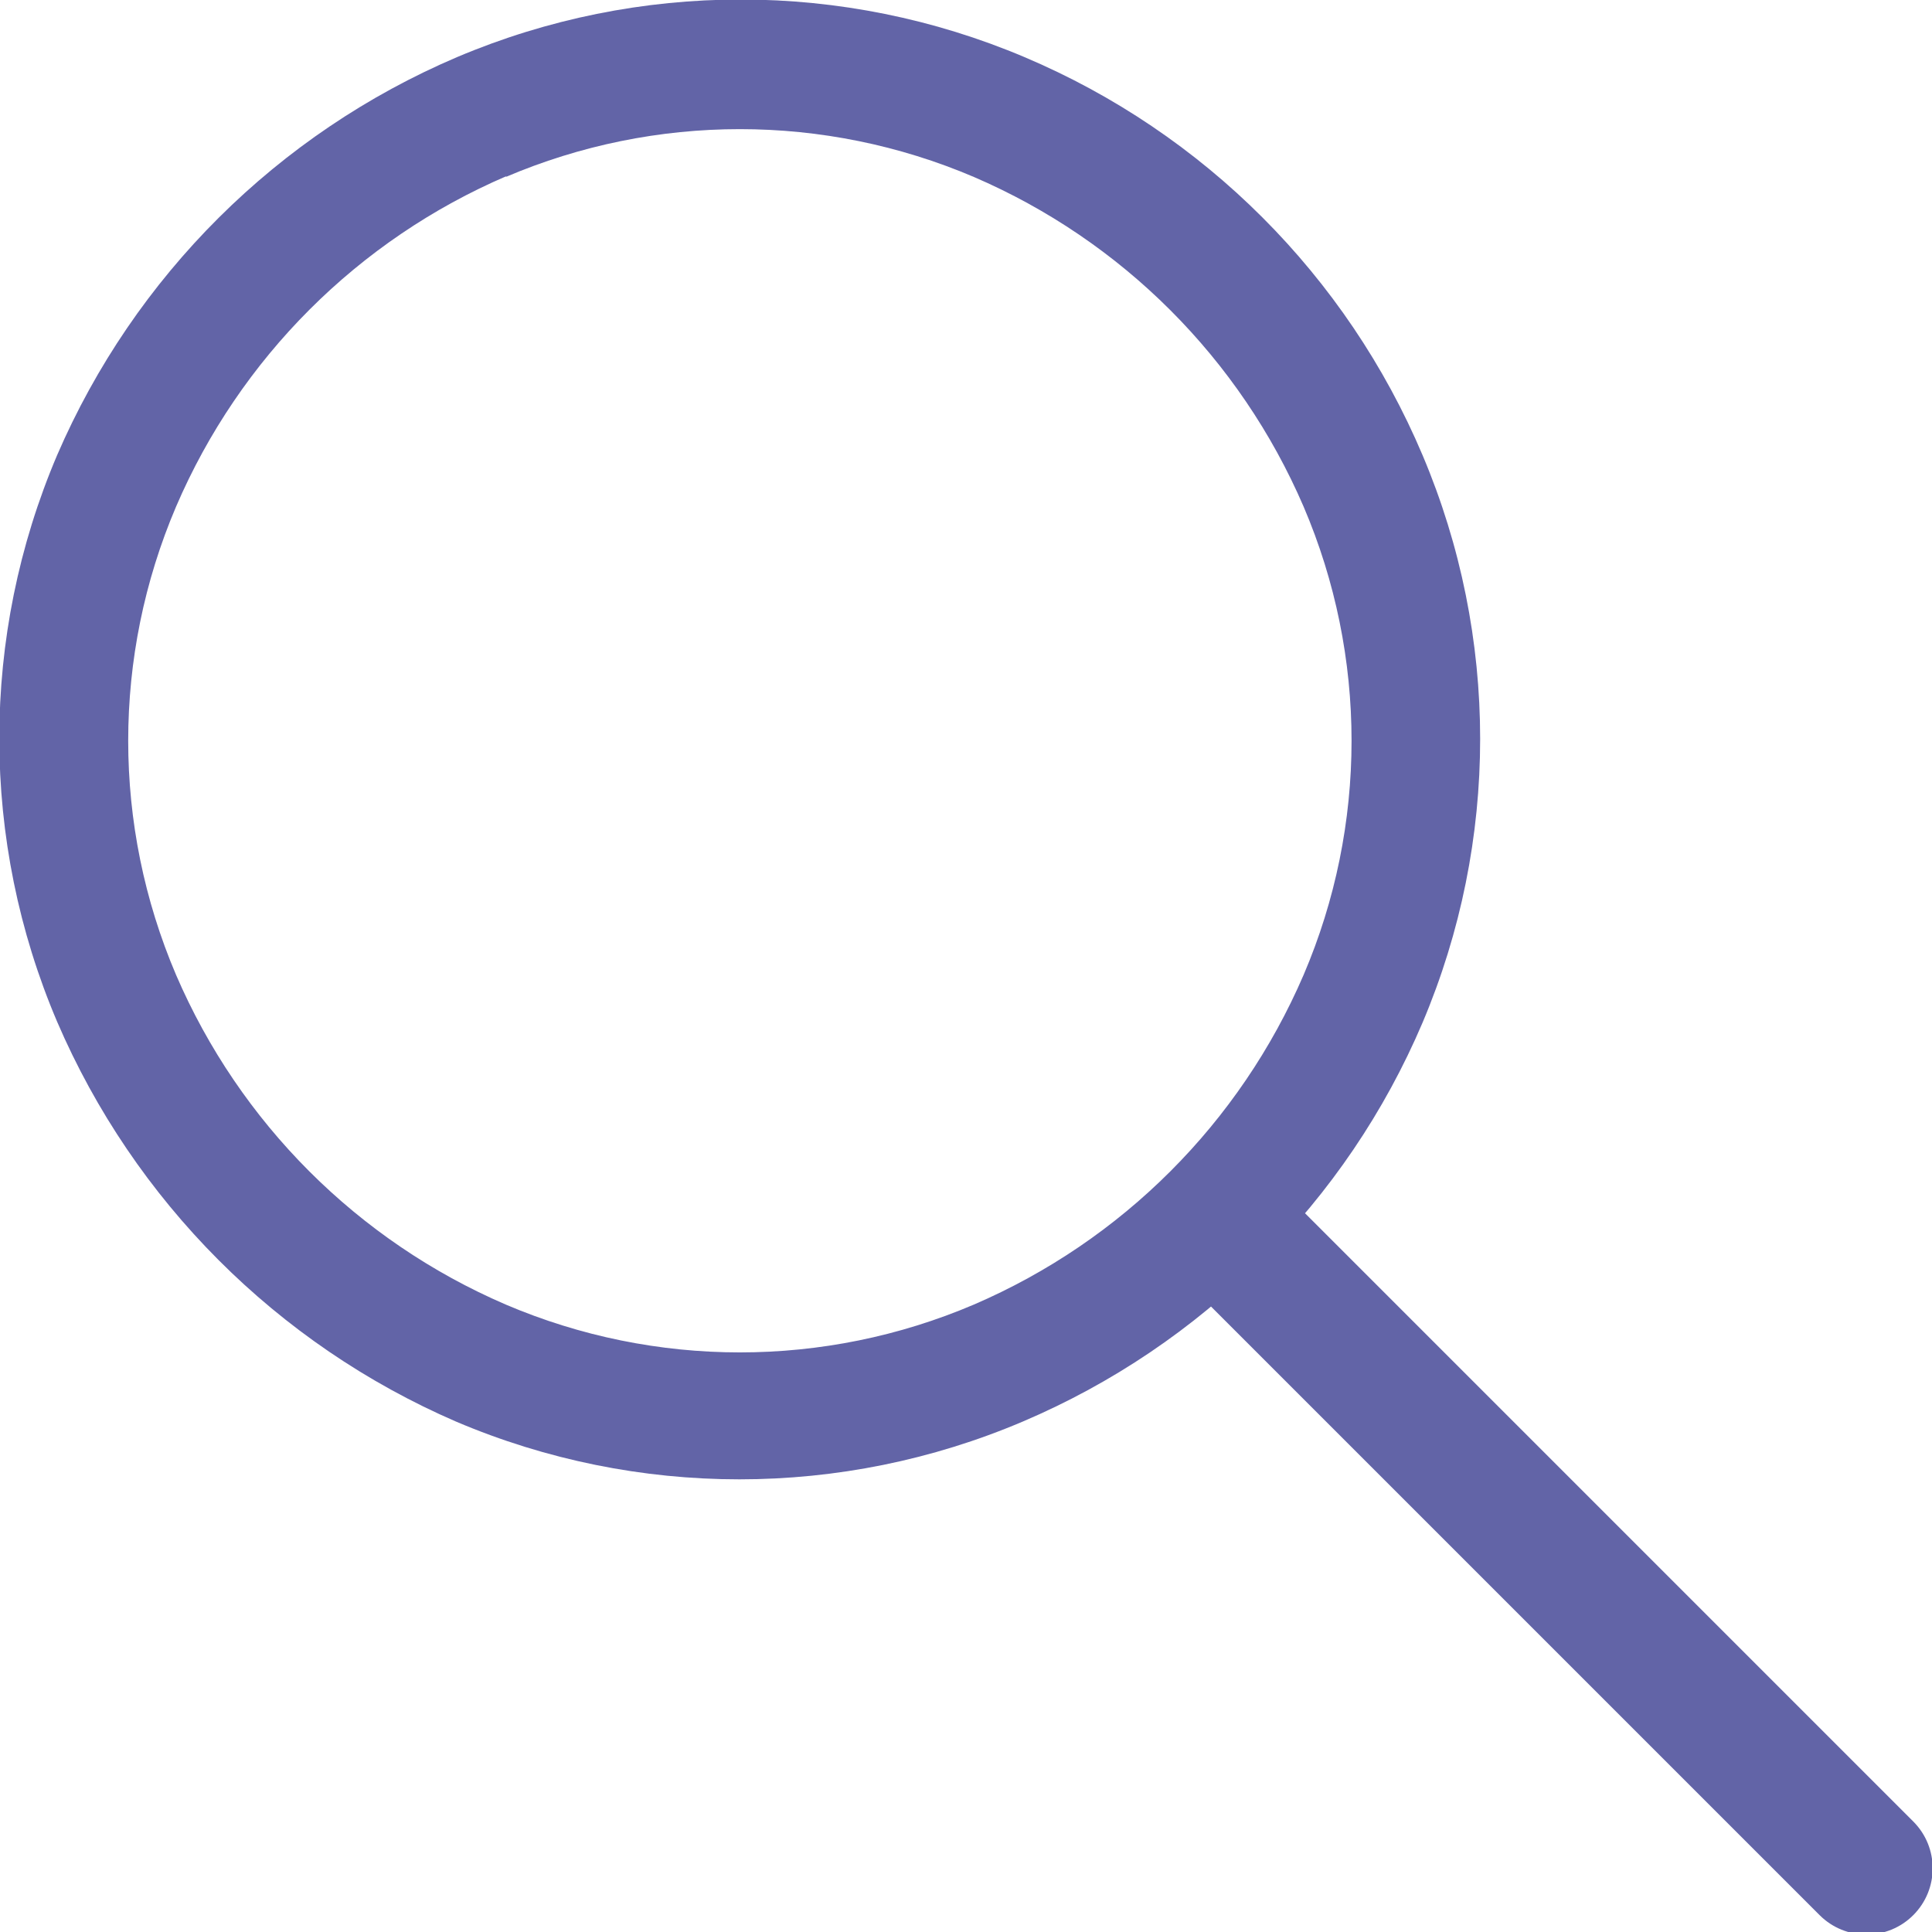
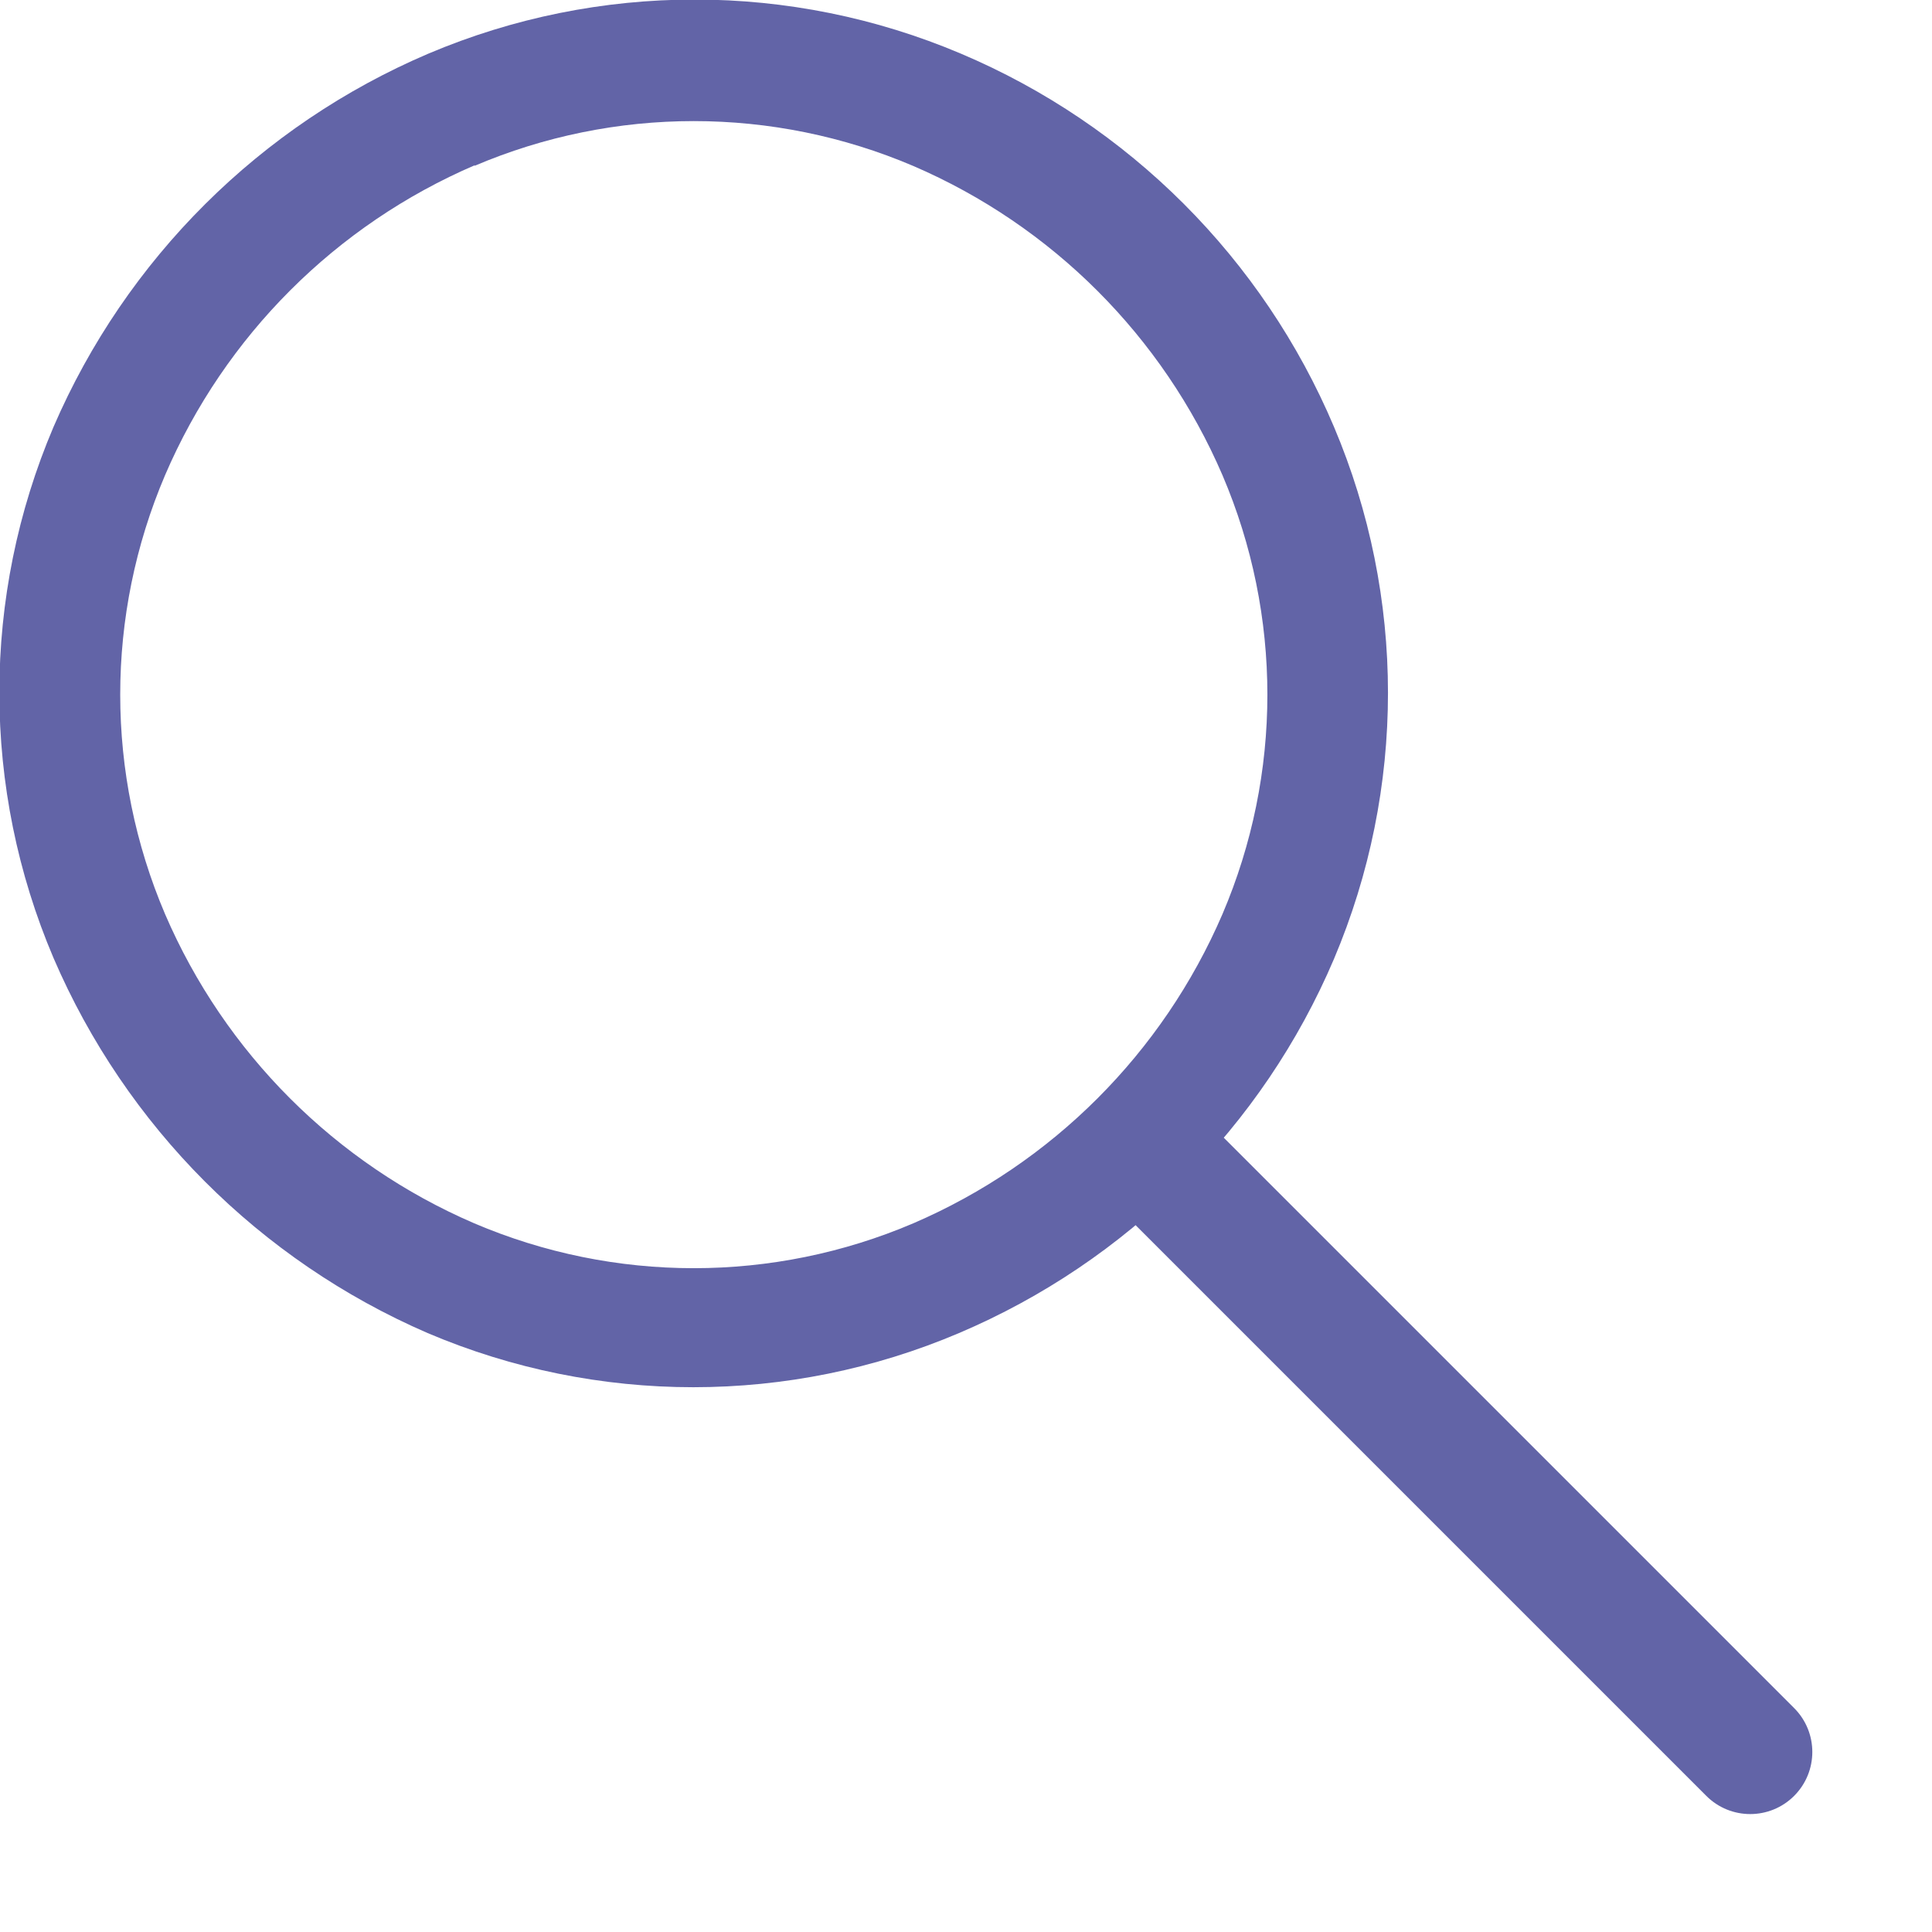
- <svg xmlns="http://www.w3.org/2000/svg" data-name="Layer 1" viewBox="0 0 20.63 20.63">
+ <svg xmlns="http://www.w3.org/2000/svg" data-name="Layer 1" viewBox="0 0 22 22" width="22" height="22">
  <path d="M10.94.61a8 8 0 0 1 4.25 4.25 7.77 7.77 0 0 1 0 6.06 8 8 0 0 1-1.72 2.54 8.08 8.08 0 0 1-2.55 1.72 7.73 7.73 0 0 1-6.05 0 8.17 8.17 0 0 1-4.26-4.27 7.72 7.72 0 0 1 0-6.05A8.12 8.12 0 0 1 4.88.61a7.77 7.77 0 0 1 6.06 0zM5.41 1.88a6.73 6.73 0 0 0-3.53 3.53 6.37 6.37 0 0 0 0 5 6.73 6.73 0 0 0 3.52 3.52 6.37 6.37 0 0 0 5 0 6.73 6.73 0 0 0 3.52-3.52 6.36 6.36 0 0 0 0-5 6.73 6.73 0 0 0-3.52-3.52 6.37 6.37 0 0 0-5 0zm8.14 10.69l6.88 6.88a.707.707 0 1 1-1 1l-6.87-6.87a.707.707 0 1 1 1-1z" fill="#6264a7" />
</svg>
